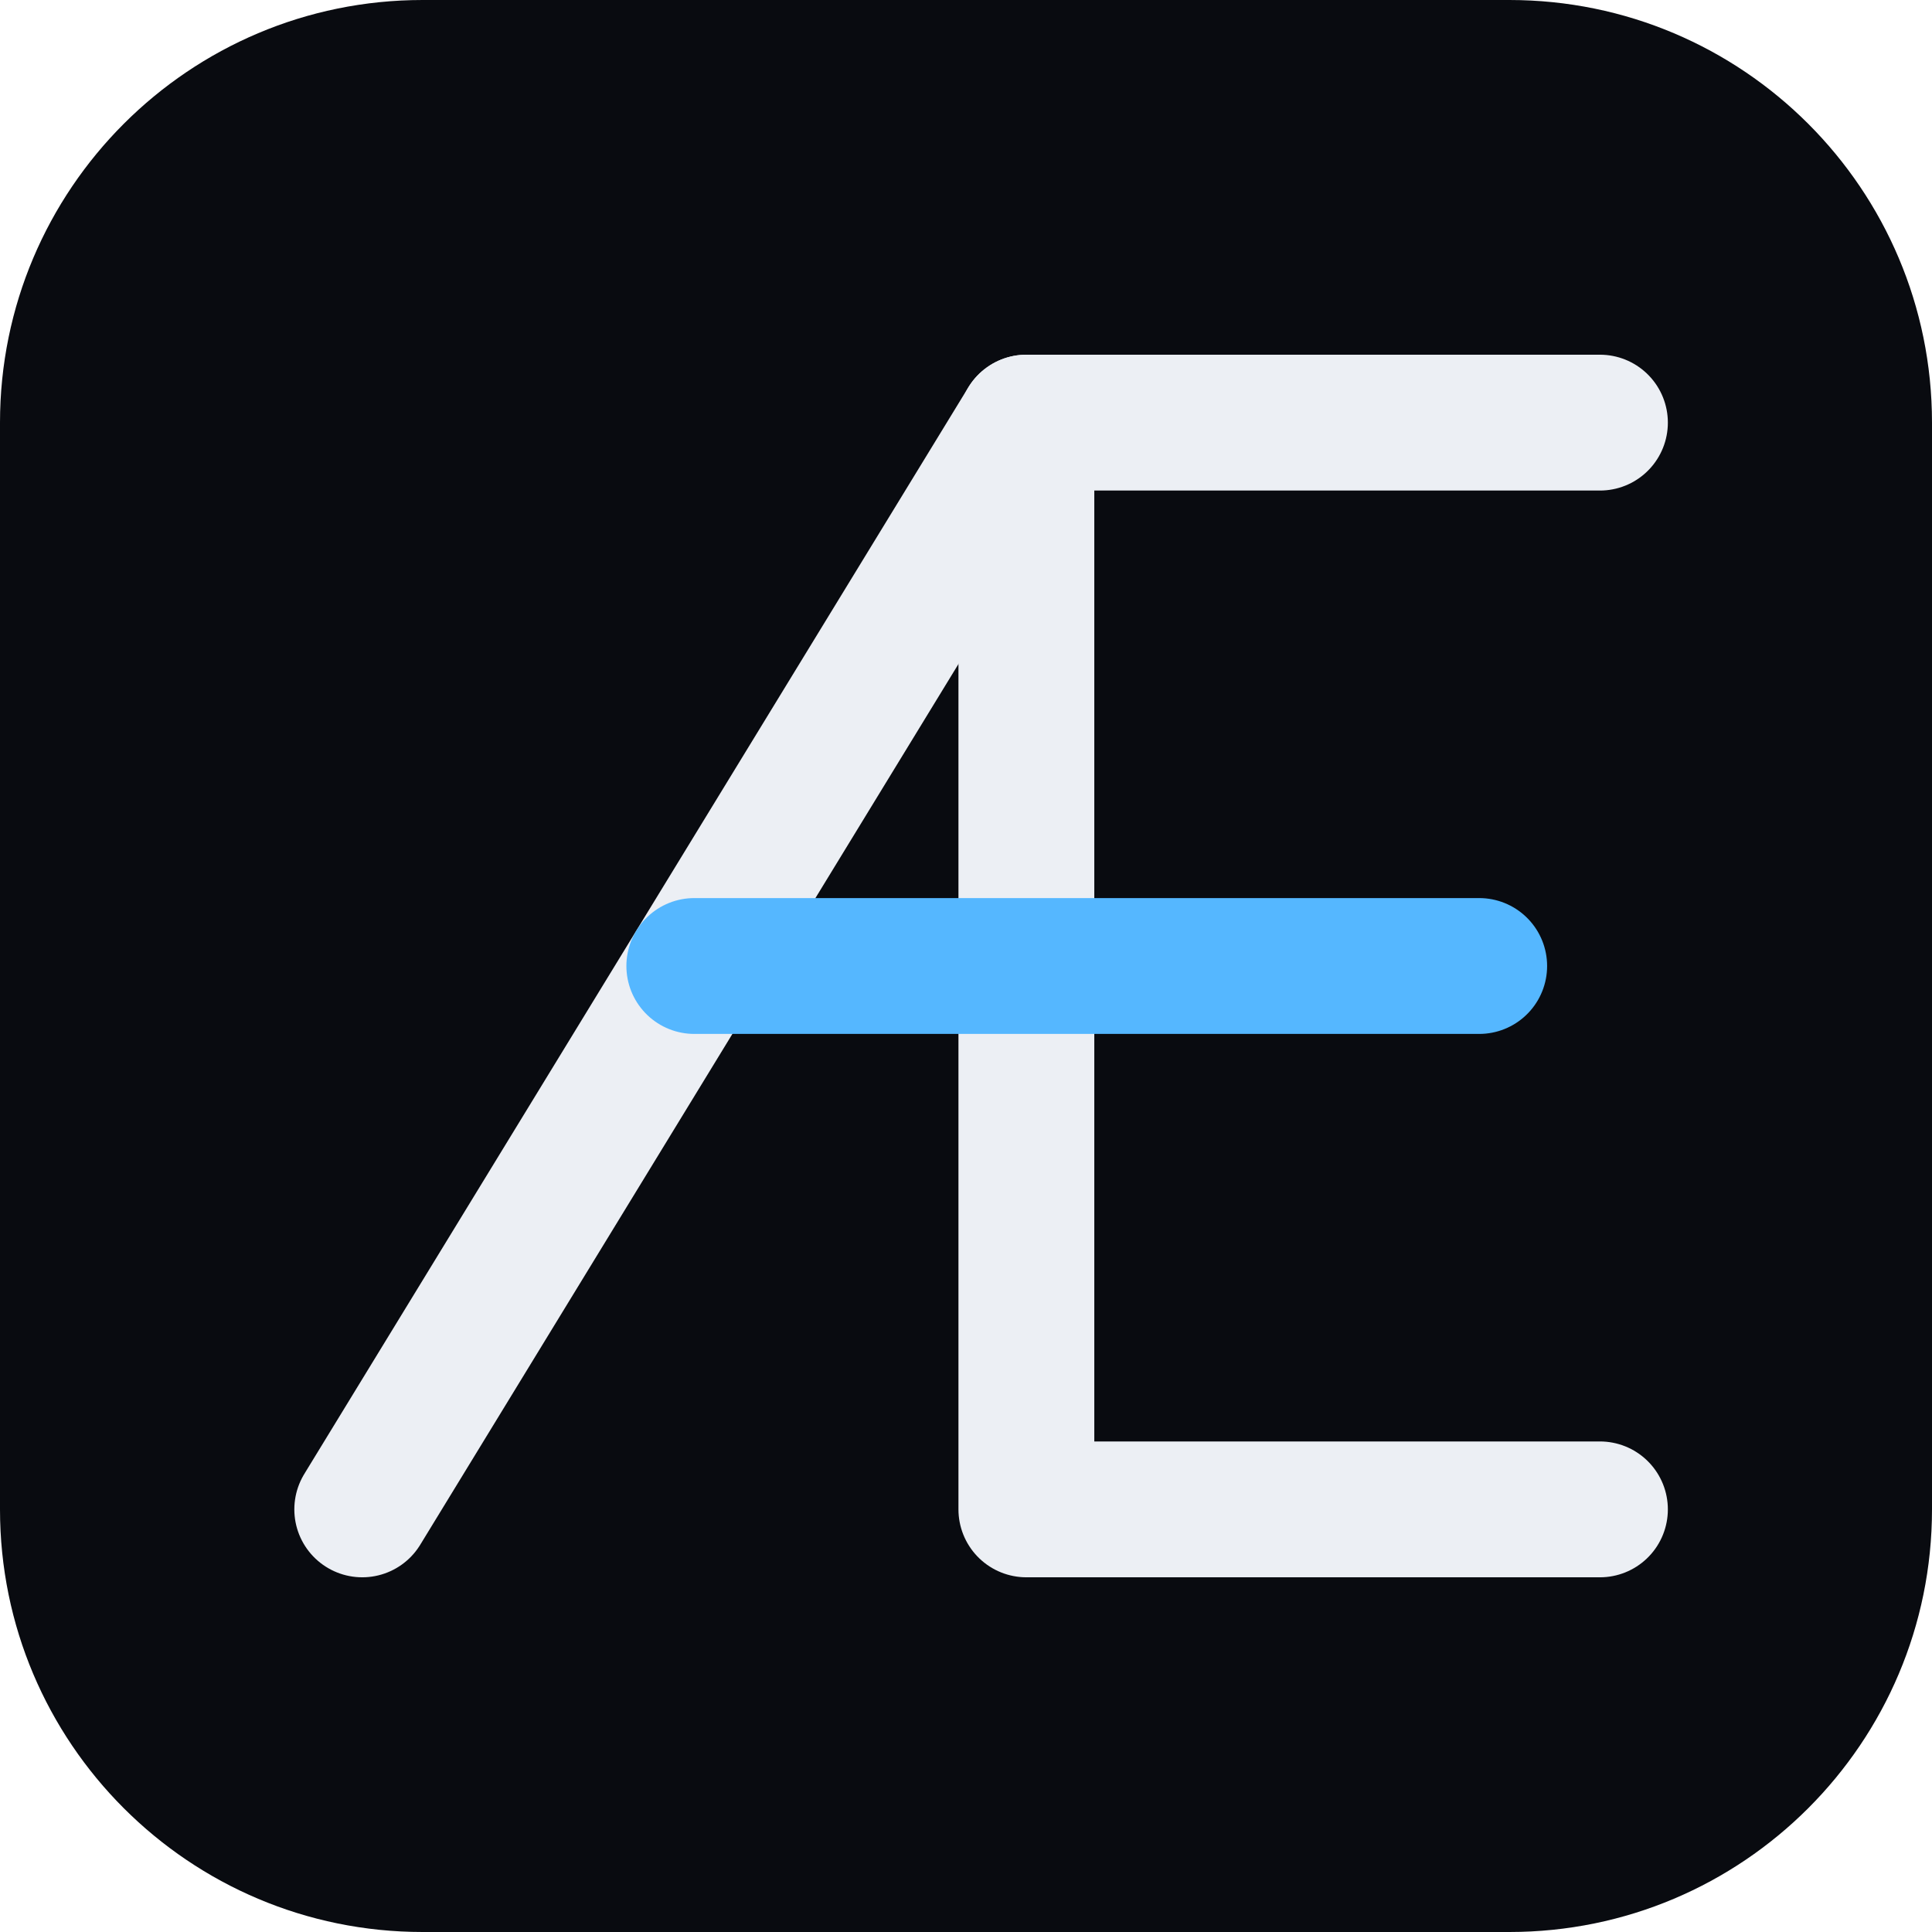
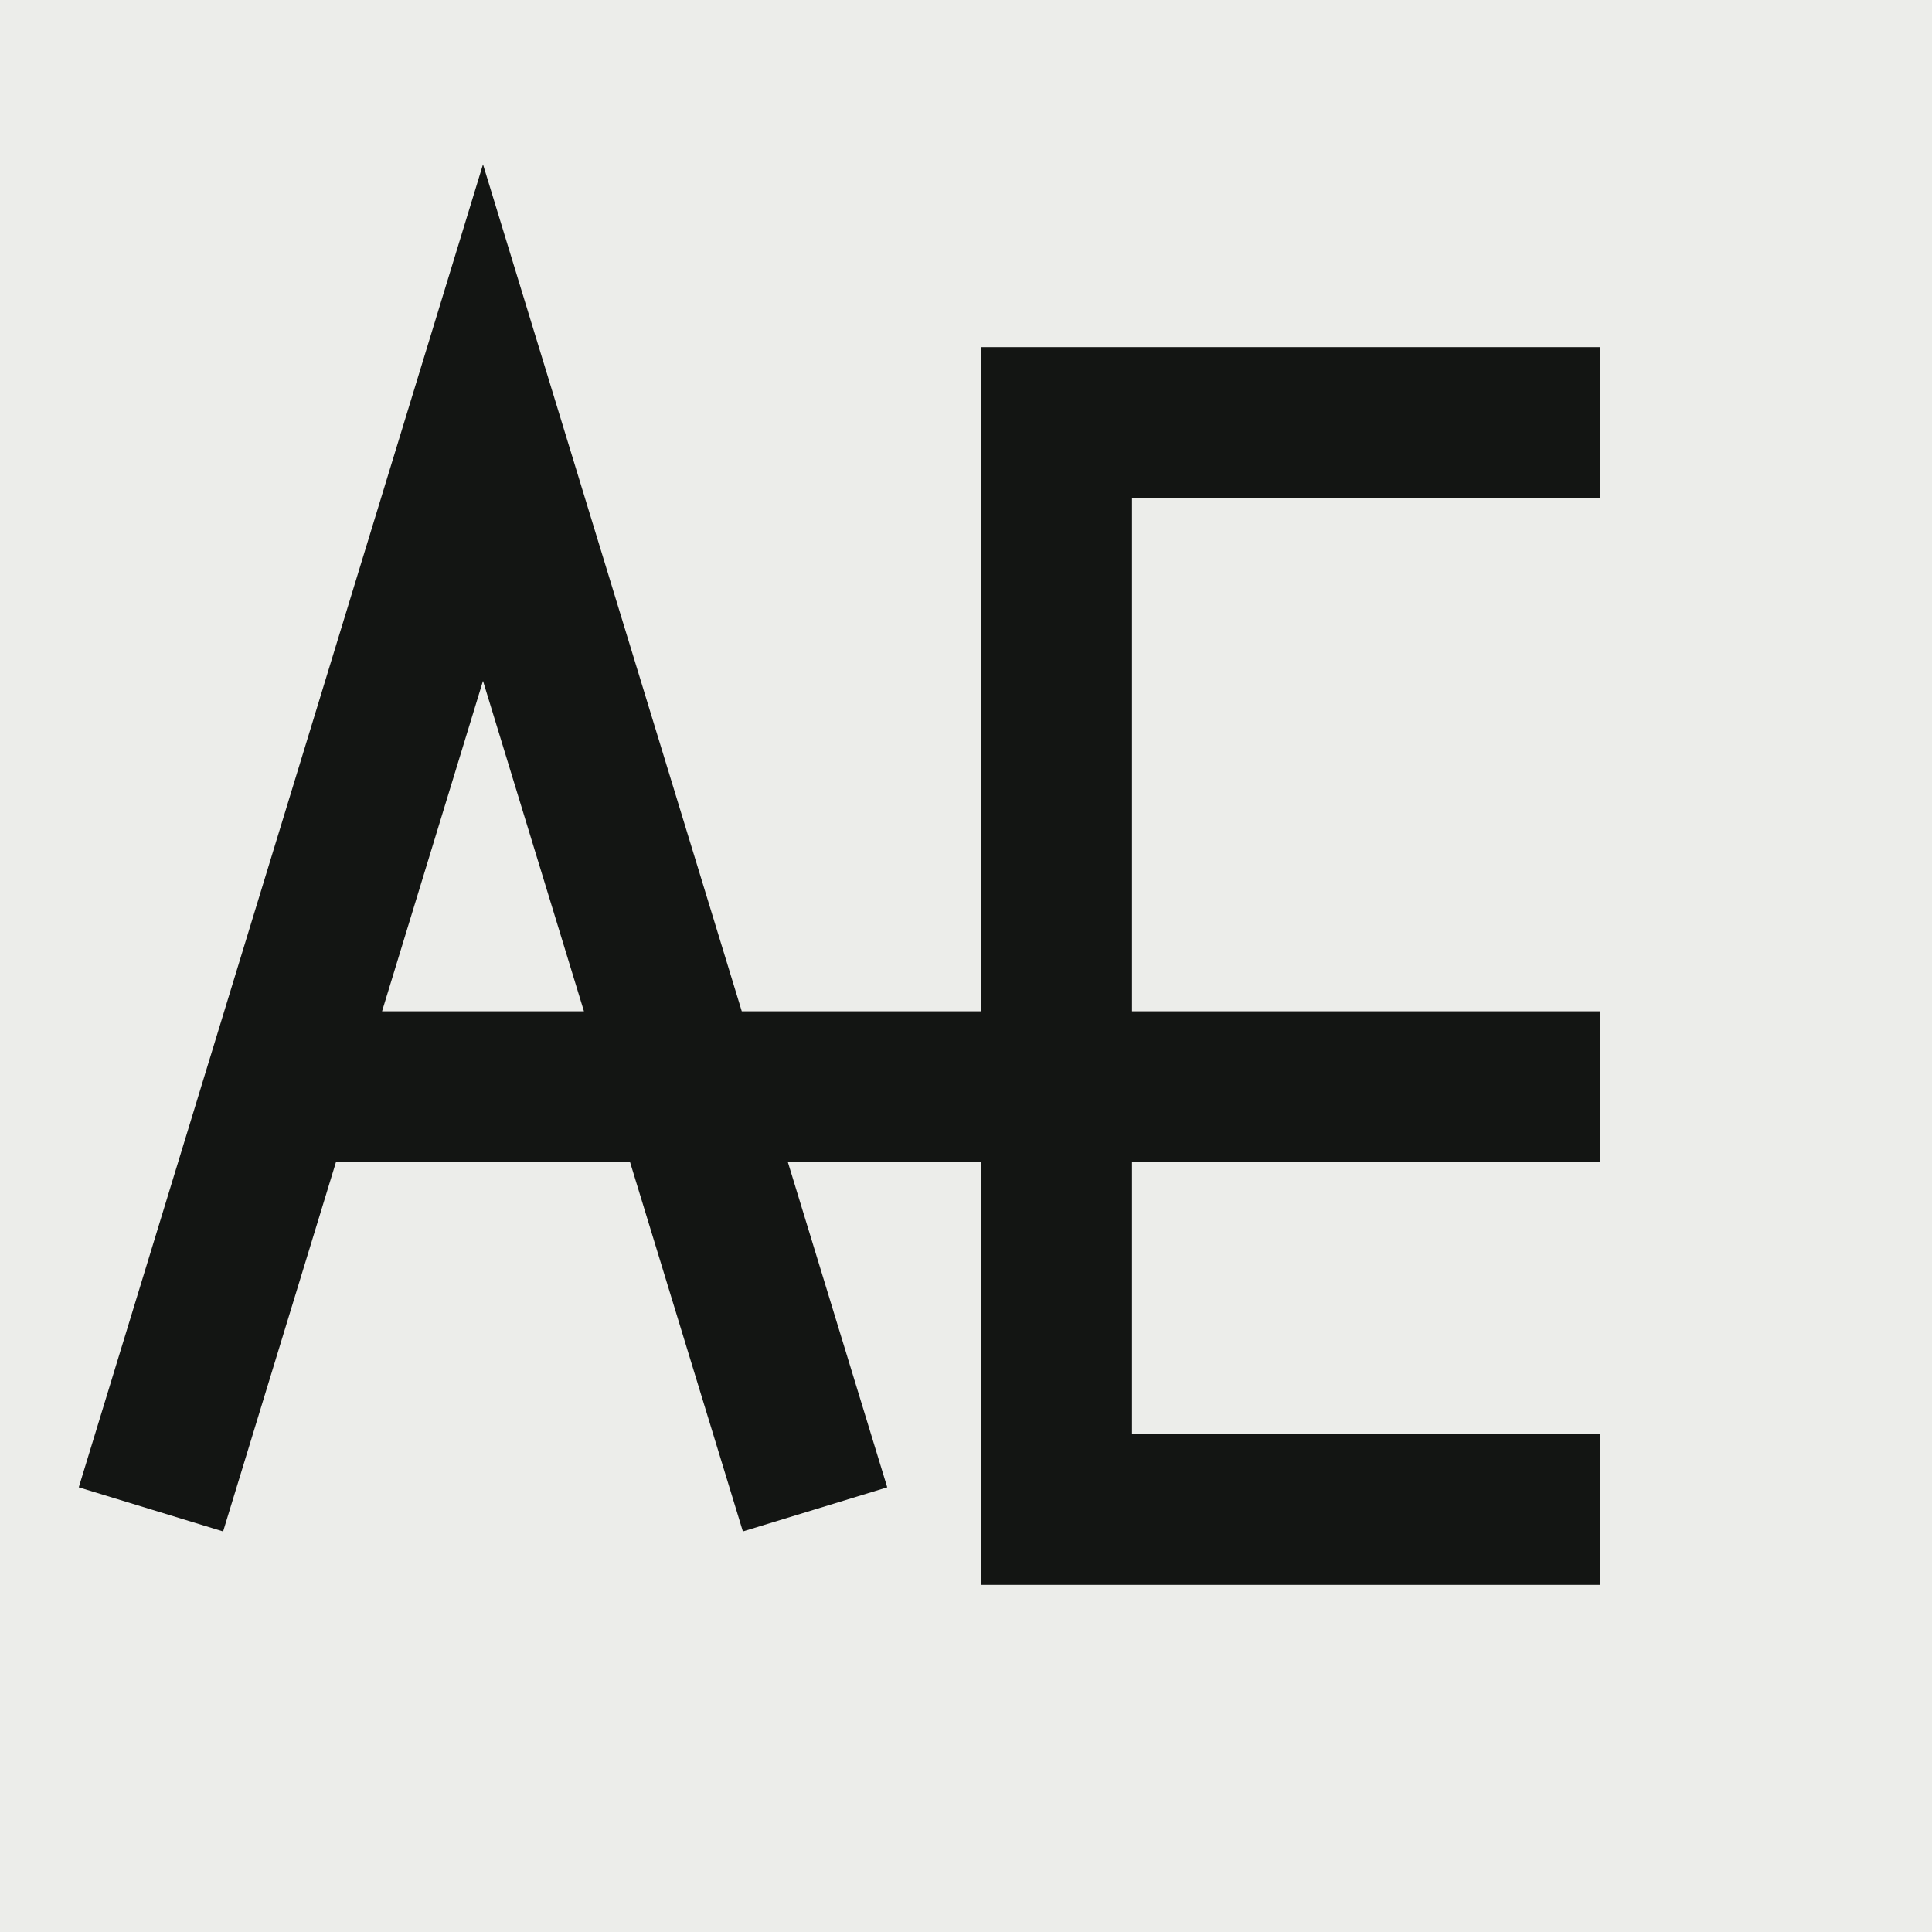
<svg xmlns="http://www.w3.org/2000/svg" viewBox="0 0 64 64">
-   <rect width="64" height="64" rx="14" fill="#090b10" />
-   <g fill="none" stroke-width="4.5" stroke-linecap="round" stroke-linejoin="round">
-     <path d="M12 50 L34 14" stroke="#eceff4" />
-     <path d="M53 14 H34 V50 H53" stroke="#eceff4" />
-     <path d="M23 32 H49" stroke="#55b7ff" />
-   </g>
+   <rect width="64" height="64" fill="#ECEDEA" />
+   <path d="M5 50 16 14l11 36M53 14H35v36h18M9.3 36H53" transform="translate(0 0)" fill="none" stroke="#131513" stroke-width="5" stroke-linejoin="miter" />
</svg>
